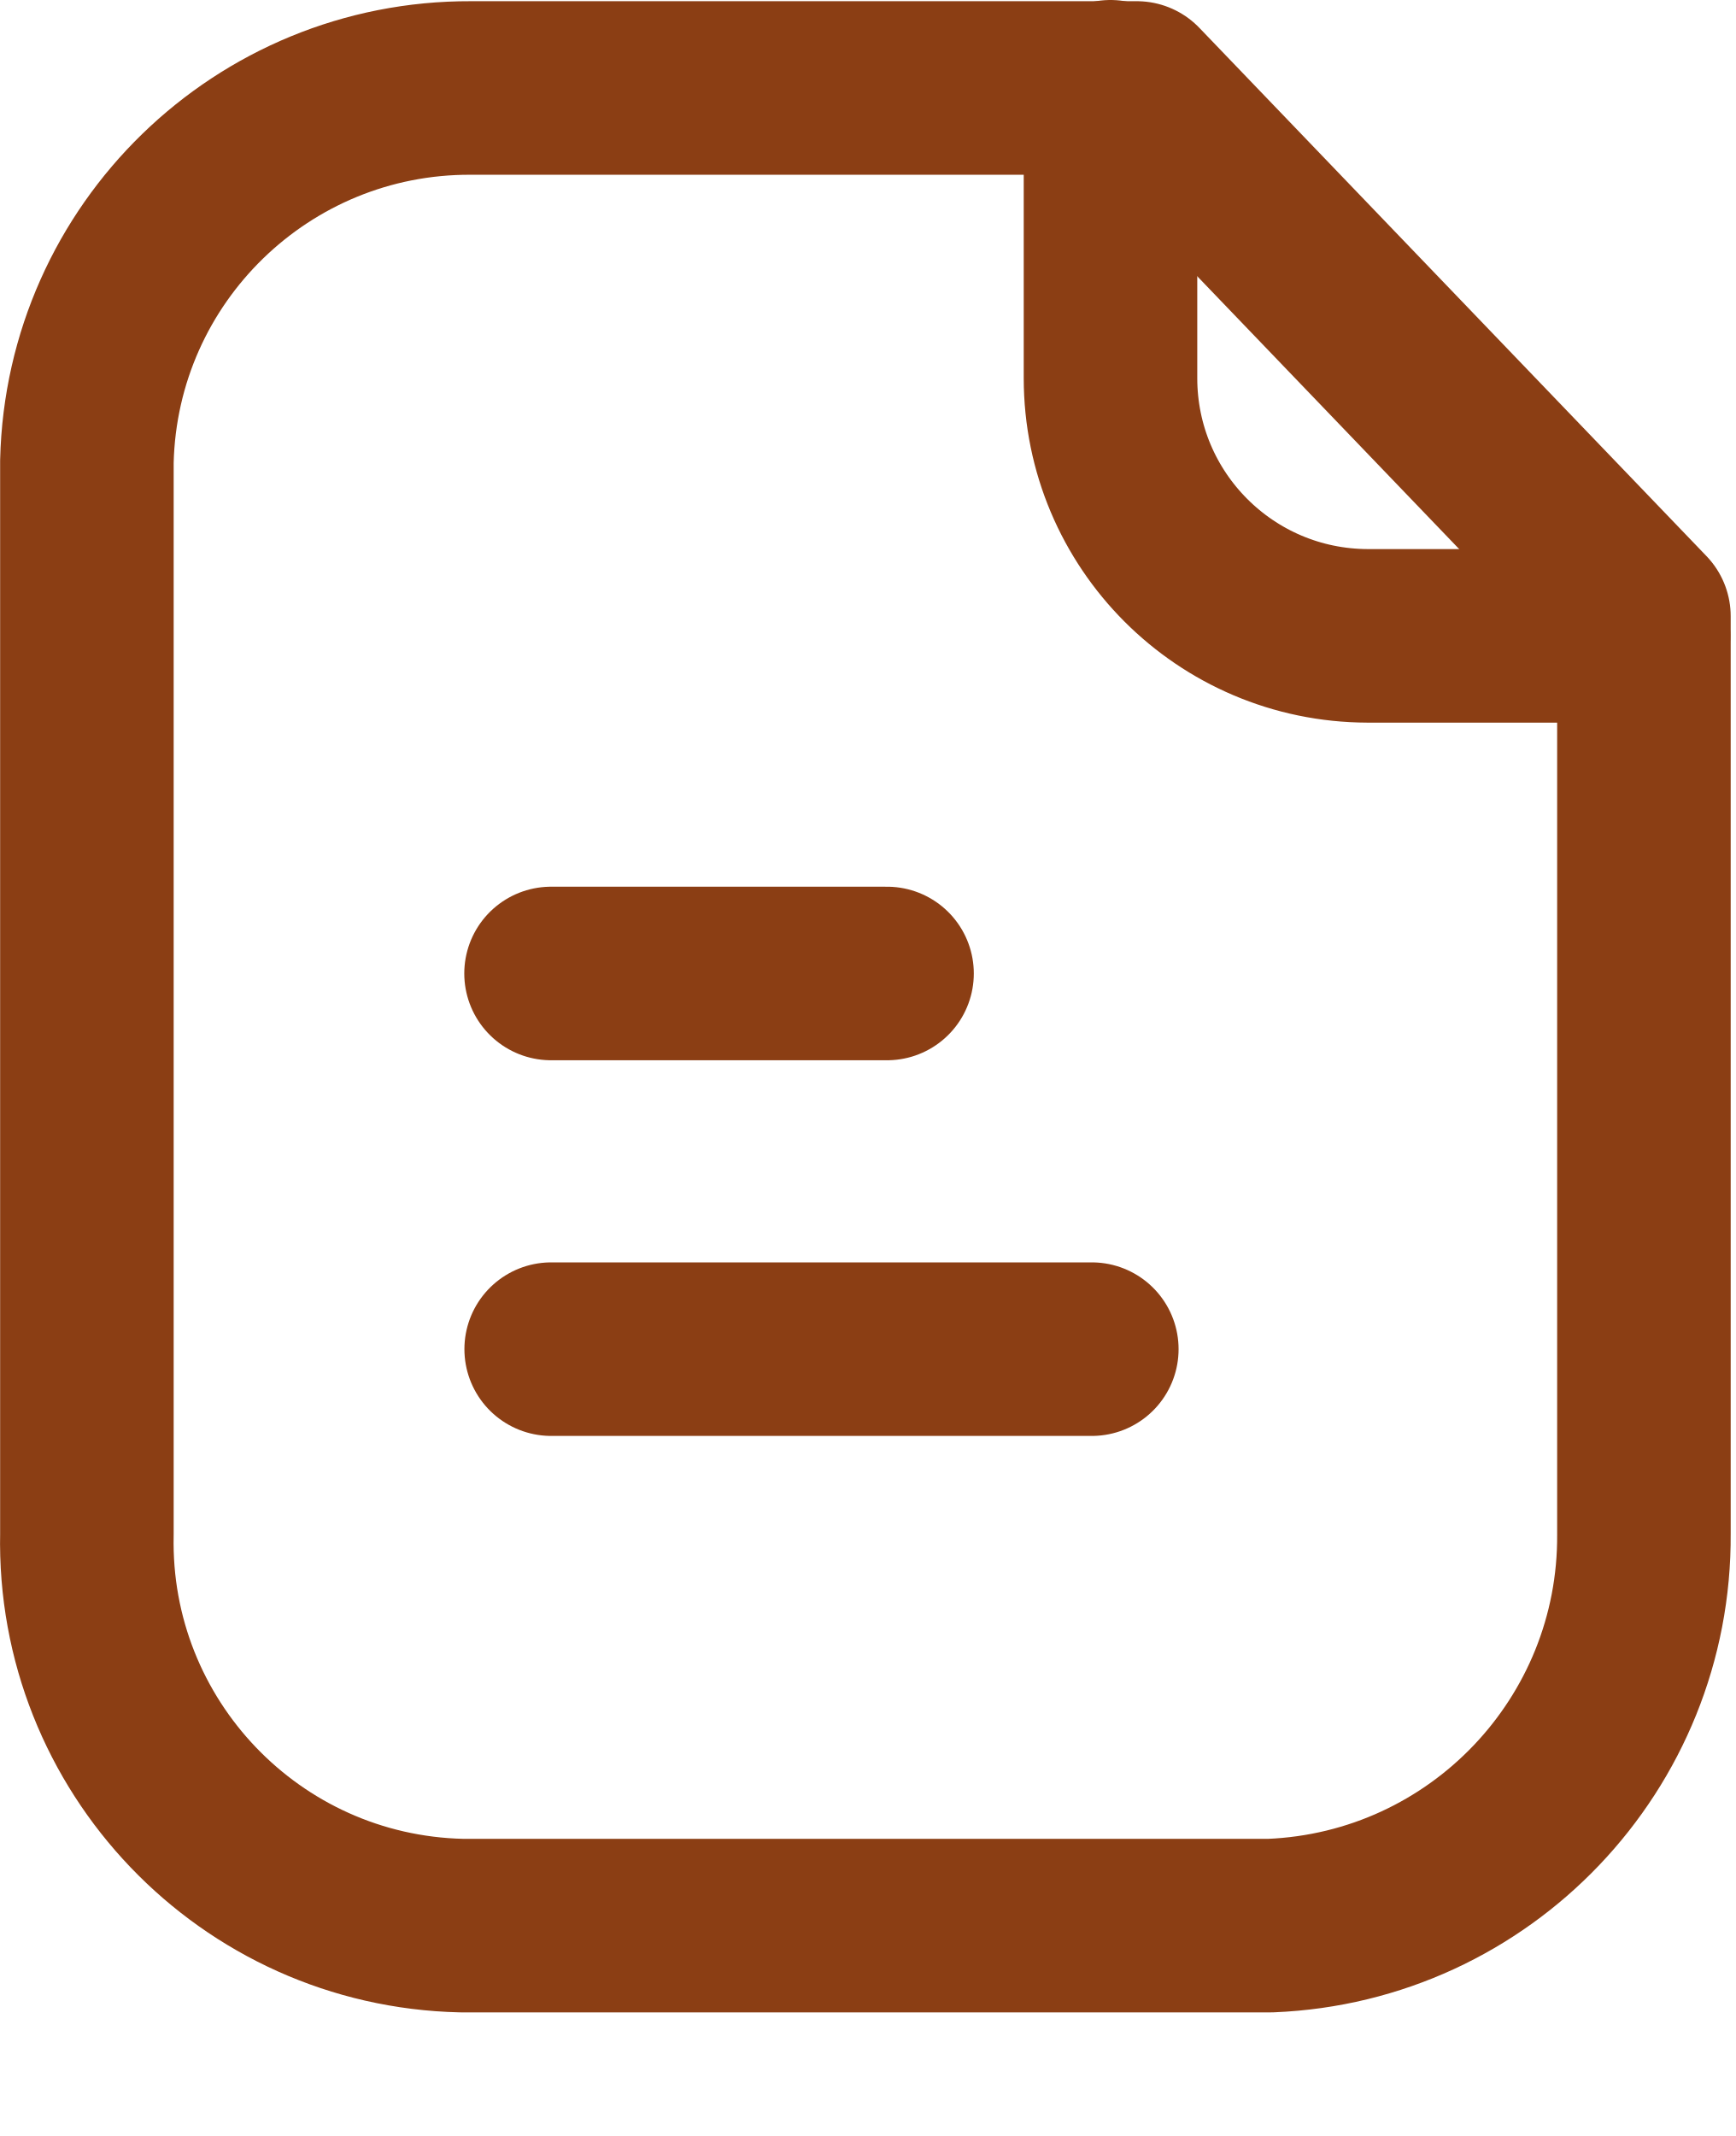
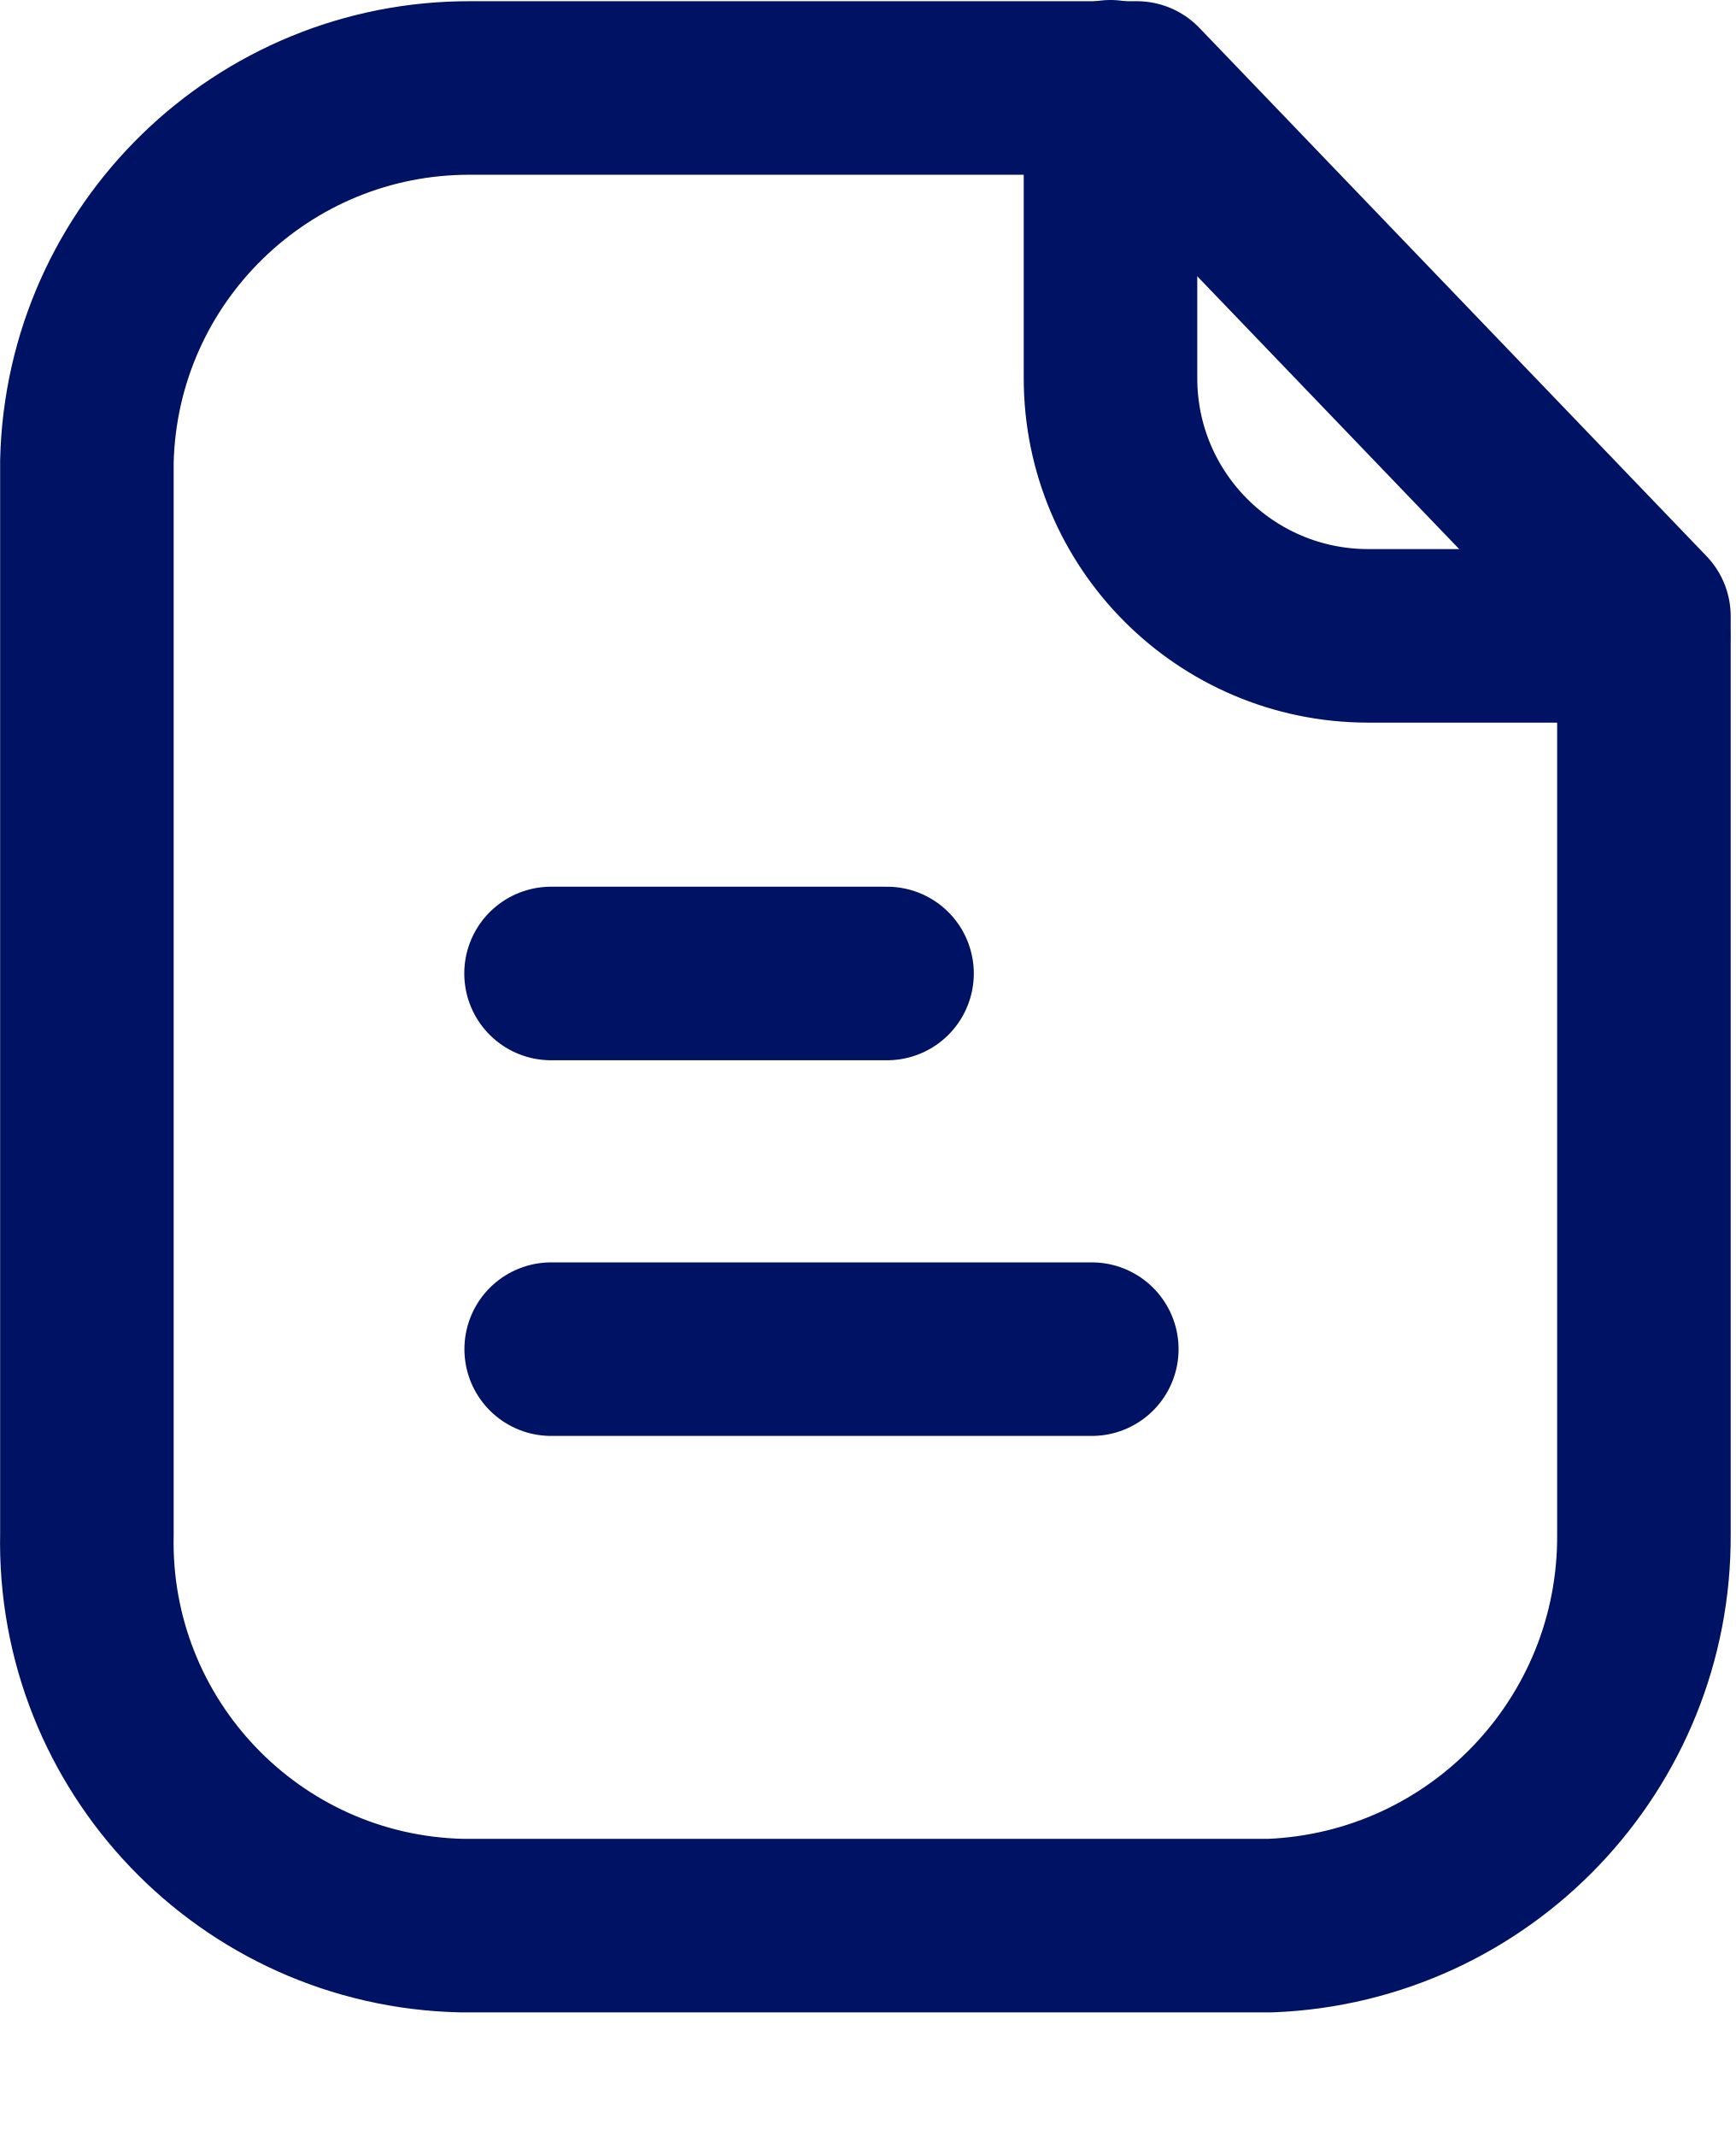
<svg xmlns="http://www.w3.org/2000/svg" width="13" height="16" viewBox="0 0 13 16" fill="none">
-   <path fill-rule="evenodd" clip-rule="evenodd" d="M8.516 0.659H3.527C1.967 0.653 0.688 1.896 0.651 3.456V11.49C0.617 13.075 1.873 14.388 3.458 14.424C3.481 14.424 3.503 14.424 3.527 14.424H9.518C11.089 14.36 12.326 13.062 12.315 11.49V4.616L8.516 0.659Z" stroke="#8B3E14" stroke-width="1.3" stroke-linecap="round" stroke-linejoin="round" />
-   <path d="M8.319 0.65V2.832C8.319 3.897 9.18 4.76 10.245 4.763H12.312" stroke="#8B3E14" stroke-width="1.3" stroke-linecap="round" stroke-linejoin="round" />
-   <path d="M8.179 10.106H4.129" stroke="#8B3E14" stroke-width="1.3" stroke-linecap="round" stroke-linejoin="round" />
-   <path d="M6.645 7.292H4.128" stroke="#8B3E14" stroke-width="1.3" stroke-linecap="round" stroke-linejoin="round" />
+   <path fill-rule="evenodd" clip-rule="evenodd" d="M8.516 0.659H3.527C1.967 0.653 0.688 1.896 0.651 3.456V11.49C0.617 13.075 1.873 14.388 3.458 14.424C3.481 14.424 3.503 14.424 3.527 14.424H9.518C11.089 14.36 12.326 13.062 12.315 11.49V4.616L8.516 0.659Z" stroke="#001264" stroke-width="1.3" stroke-linecap="round" stroke-linejoin="round" />
+   <path d="M8.319 0.65V2.832C8.319 3.897 9.18 4.76 10.245 4.763H12.312" stroke="#001264" stroke-width="1.3" stroke-linecap="round" stroke-linejoin="round" />
+   <path d="M8.179 10.106H4.129" stroke="#001264" stroke-width="1.3" stroke-linecap="round" stroke-linejoin="round" />
+   <path d="M6.645 7.292H4.128" stroke="#001264" stroke-width="1.3" stroke-linecap="round" stroke-linejoin="round" />
</svg>
